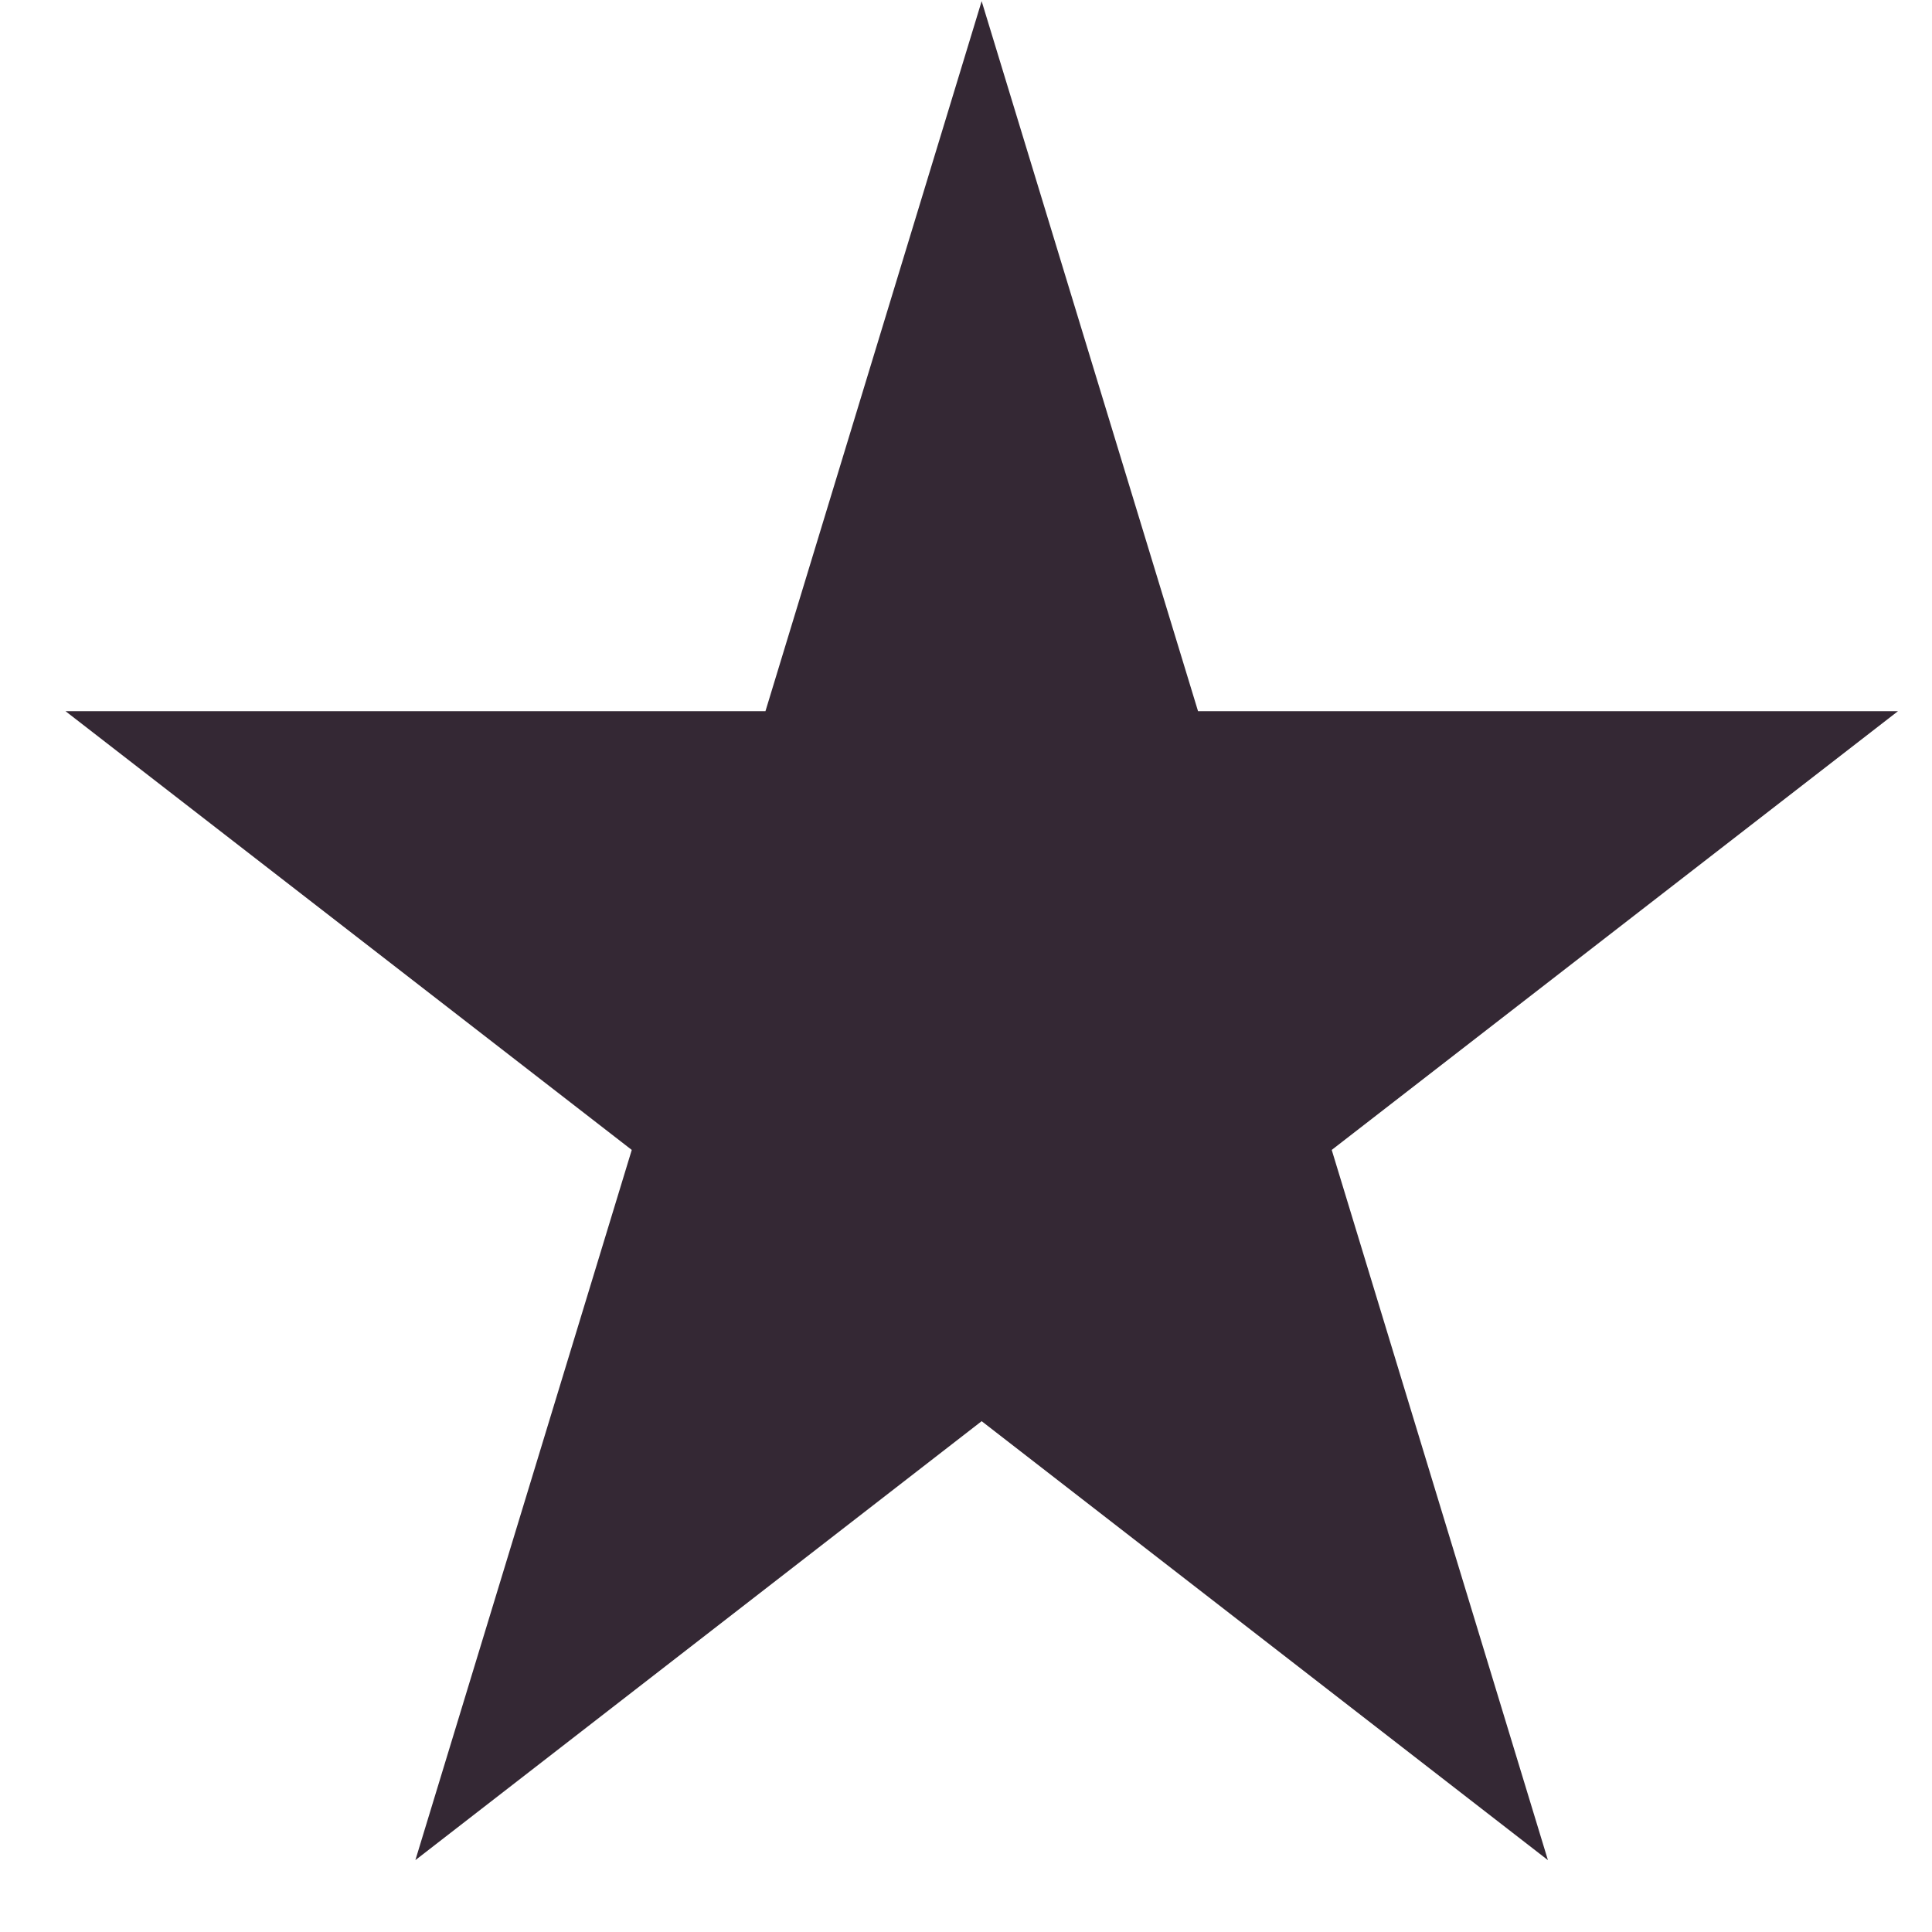
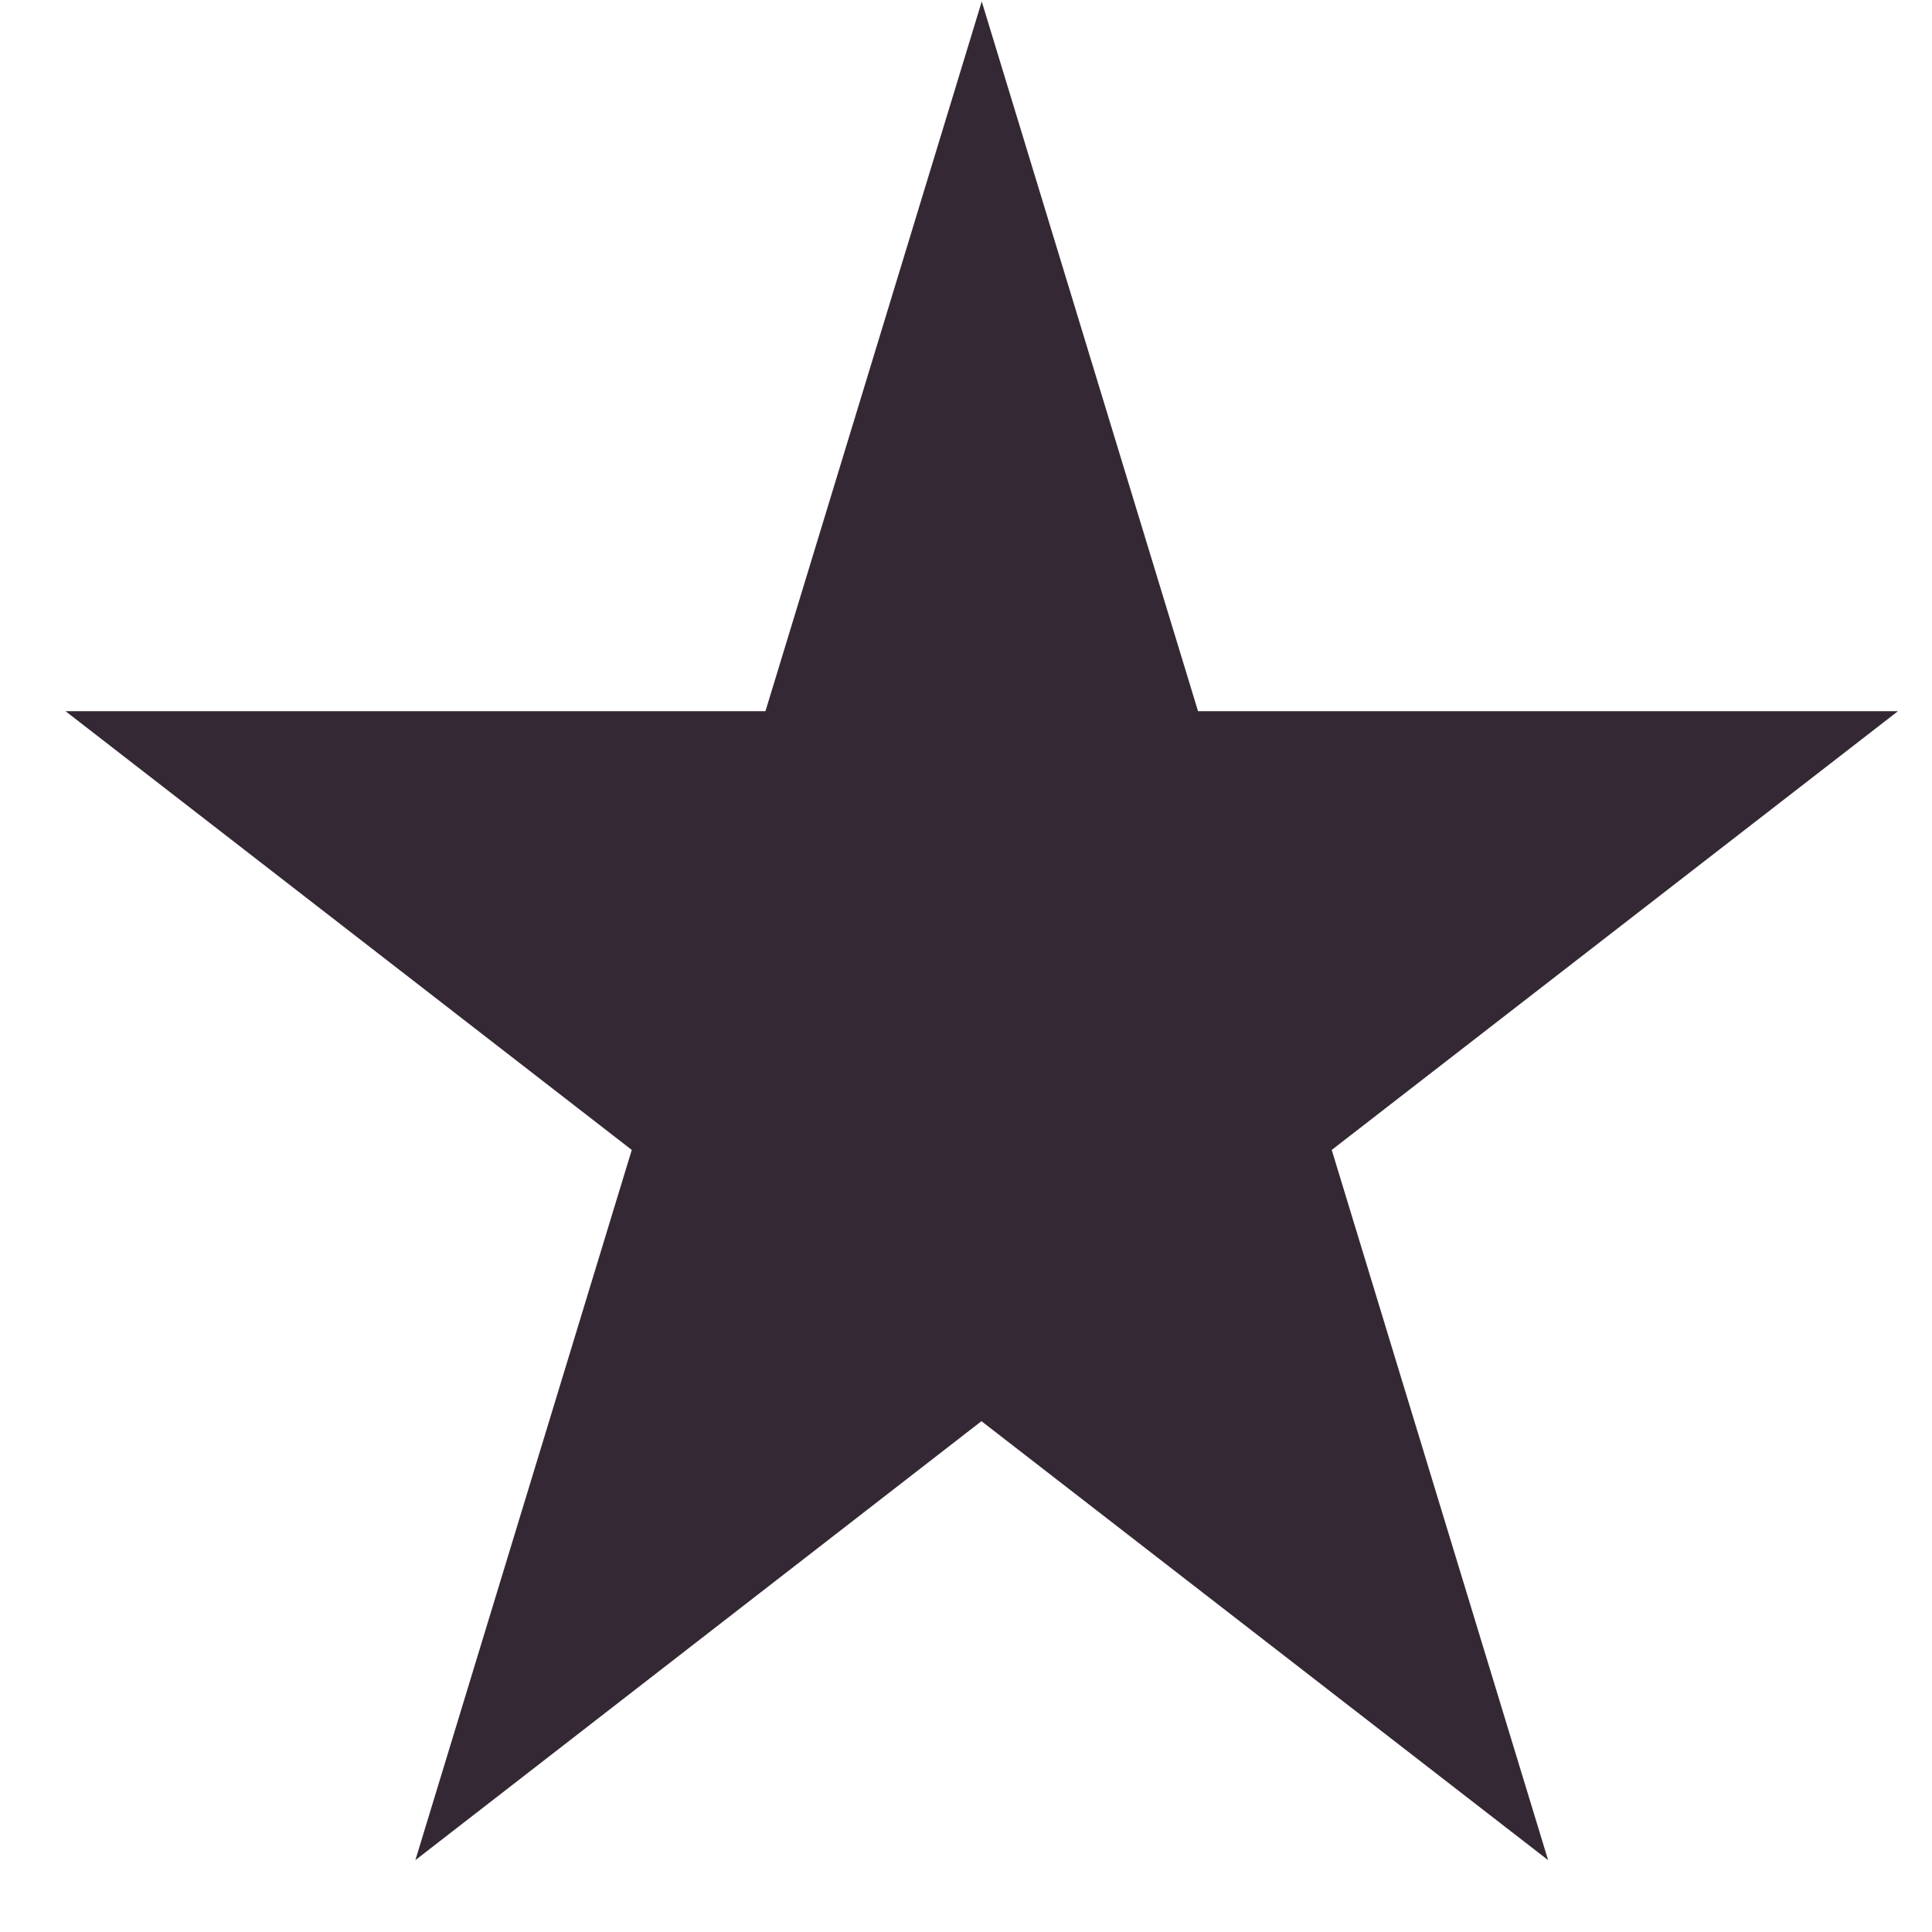
<svg xmlns="http://www.w3.org/2000/svg" width="10" height="10" viewBox="0 0 10 10" fill="none">
-   <path d="M5.081 0.006L6.201 3.681H9.824L6.893 5.952L8.012 9.628L5.081 7.356L2.15 9.628L3.27 5.952L0.339 3.681H3.962L5.081 0.006Z" fill="#342834" />
+   <path d="M5.081.006l1.12 3.675h3.623L6.893 5.952l1.12 3.676L5.08 7.356 2.15 9.628l1.12-3.676L.339 3.681h3.623L5.082.006z" fill="#342834" />
</svg>
